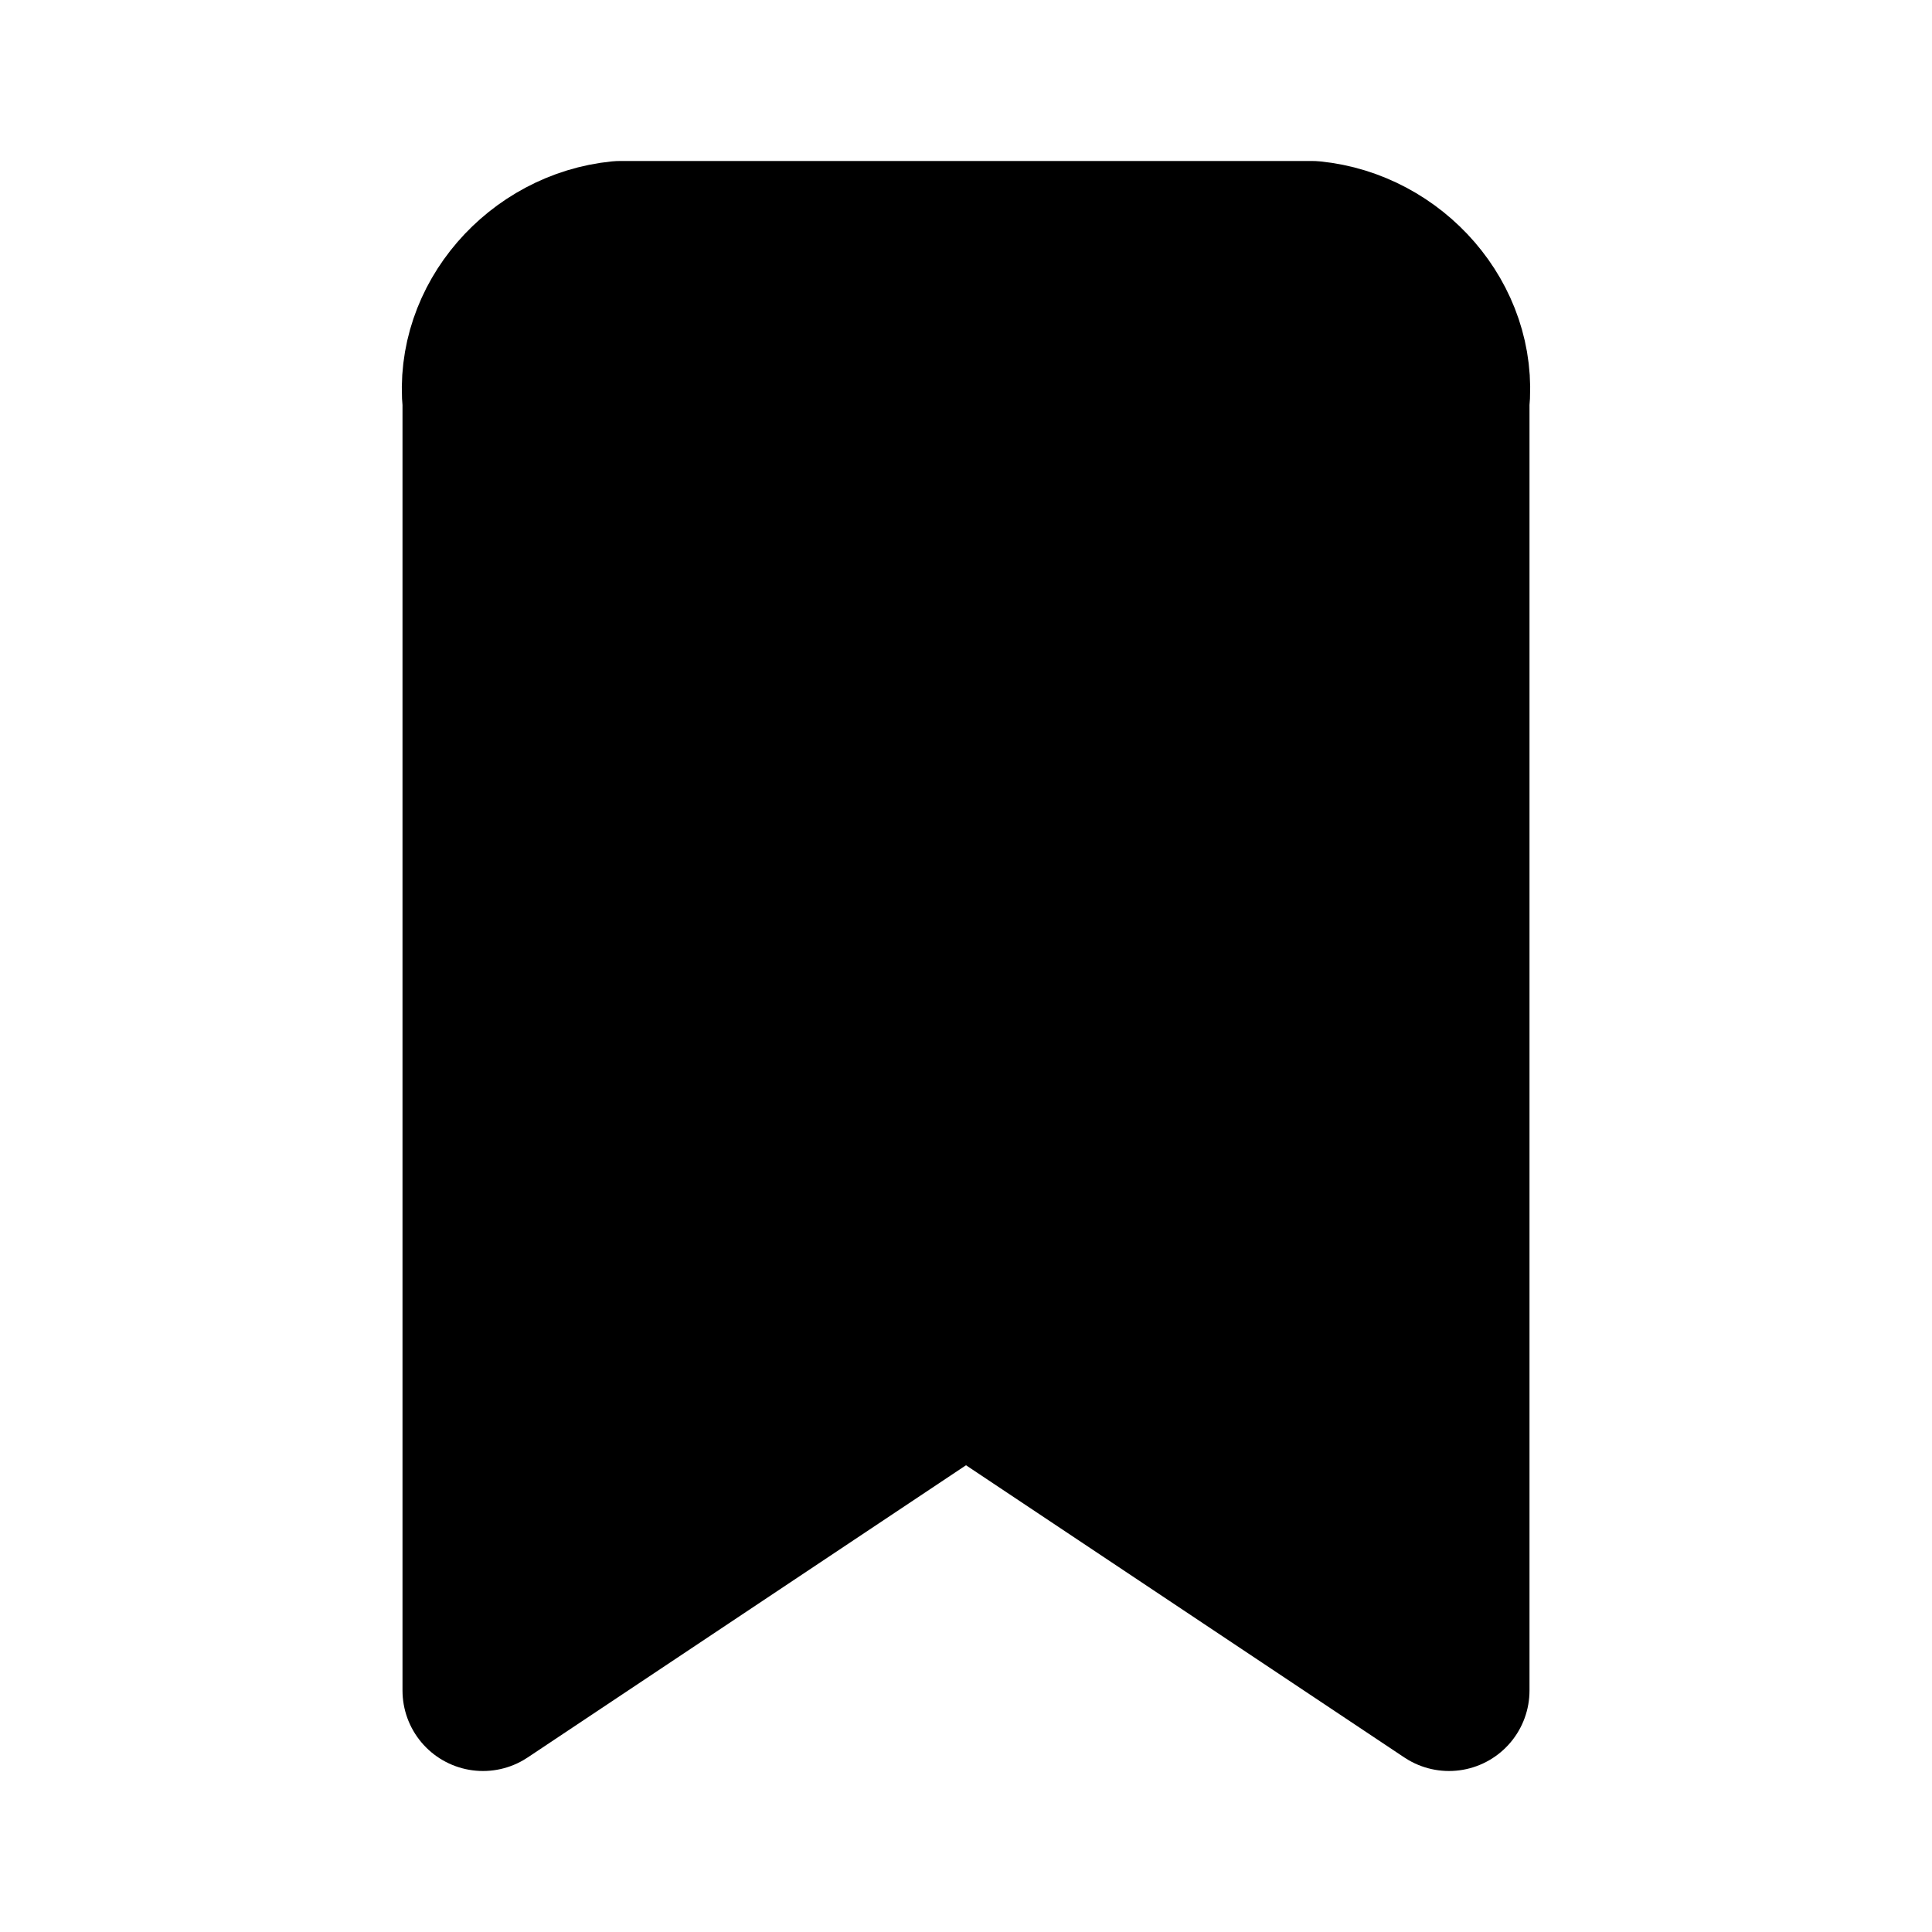
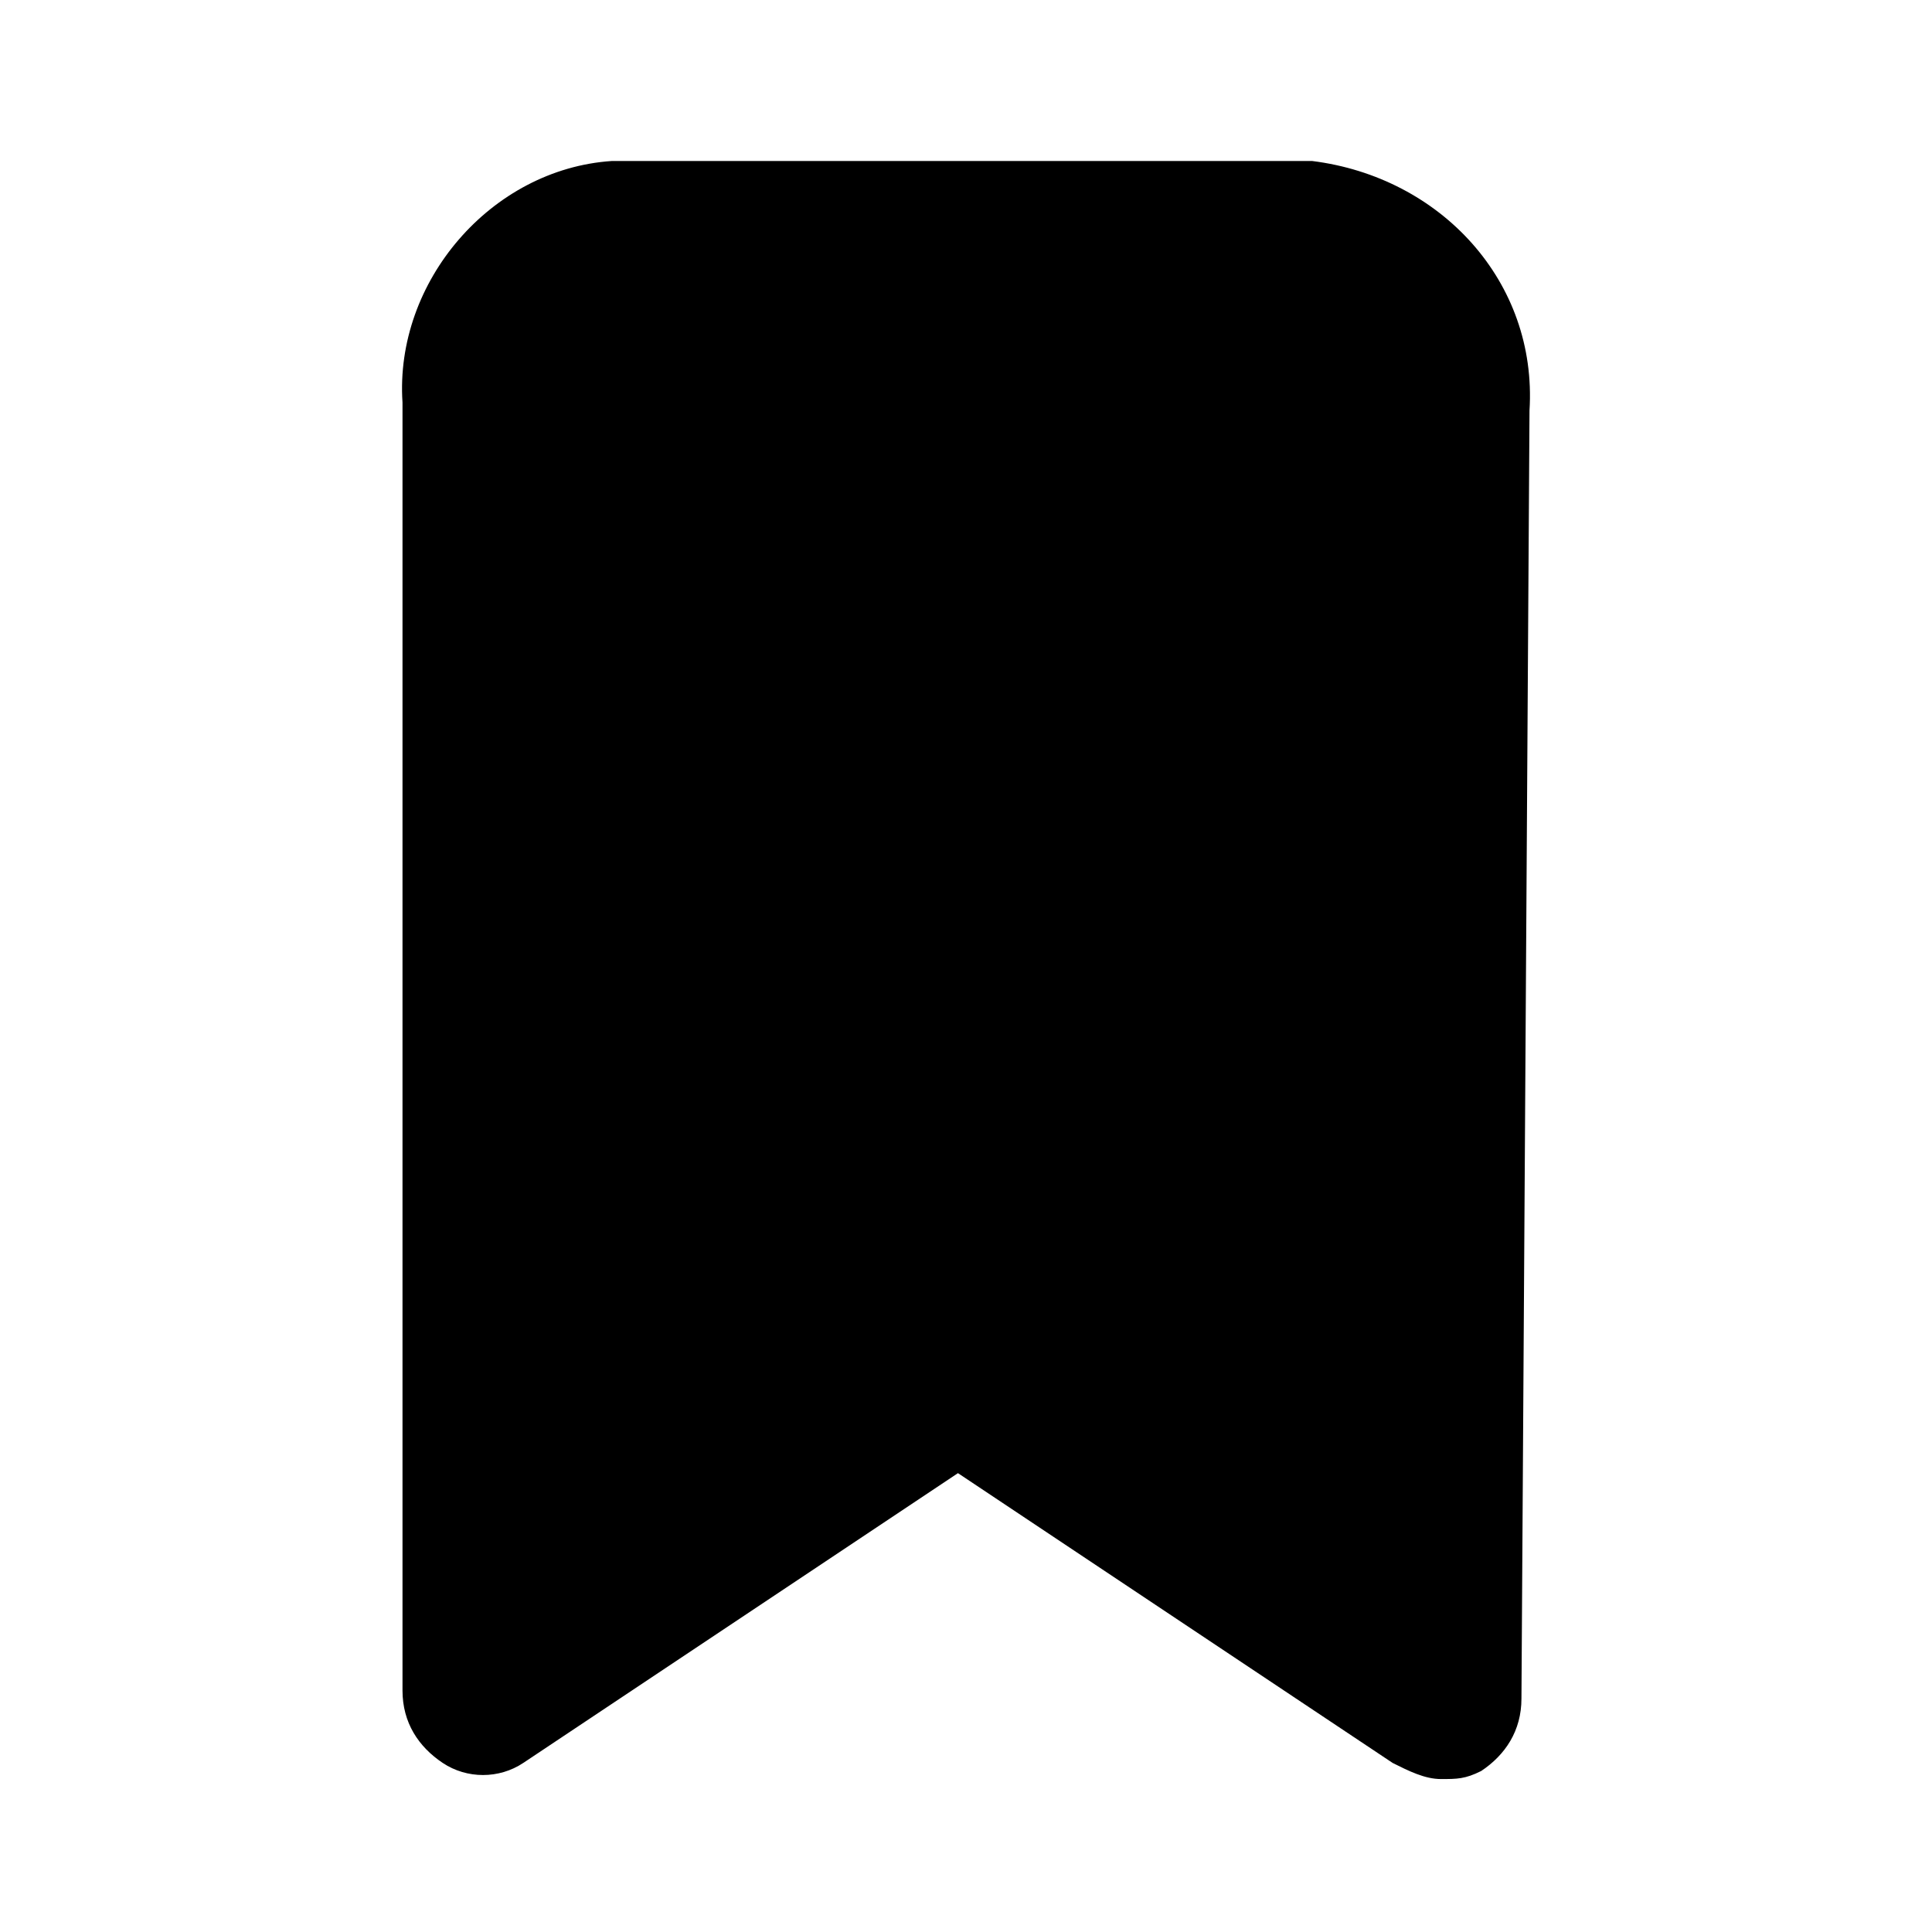
<svg xmlns="http://www.w3.org/2000/svg" version="1.1" id="Layer_1" x="0px" y="0px" viewBox="0 0 24 24" style="enable-background:new 0 0 24 24;" xml:space="preserve">
-   <style type="text/css">
- 	.st0{stroke:#000000;stroke-width:2;stroke-linecap:round;stroke-linejoin:round;}
- </style>
-   <path class="st0" d="M18,21l-6-4l-6,4V5C5.9,4,6.7,3.1,7.7,3h8.6c1,0.1,1.8,1,1.7,2V21z" />
+   <path d="M19,5.1c0.1-1.6-1.1-2.9-2.7-3.1L7.6,2C6.1,2.1,4.9,3.5,5,5v16c0,0.4,0.2,0.7,0.5,0.9c0.3,0.2,0.7,0.2,1,0l5.4-3.6l5.4,3.6  c0.2,0.1,0.4,0.2,0.6,0.2c0.2,0,0.3,0,0.5-0.1c0.3-0.2,0.5-0.5,0.5-0.9L19,5.1z" />
</svg>
